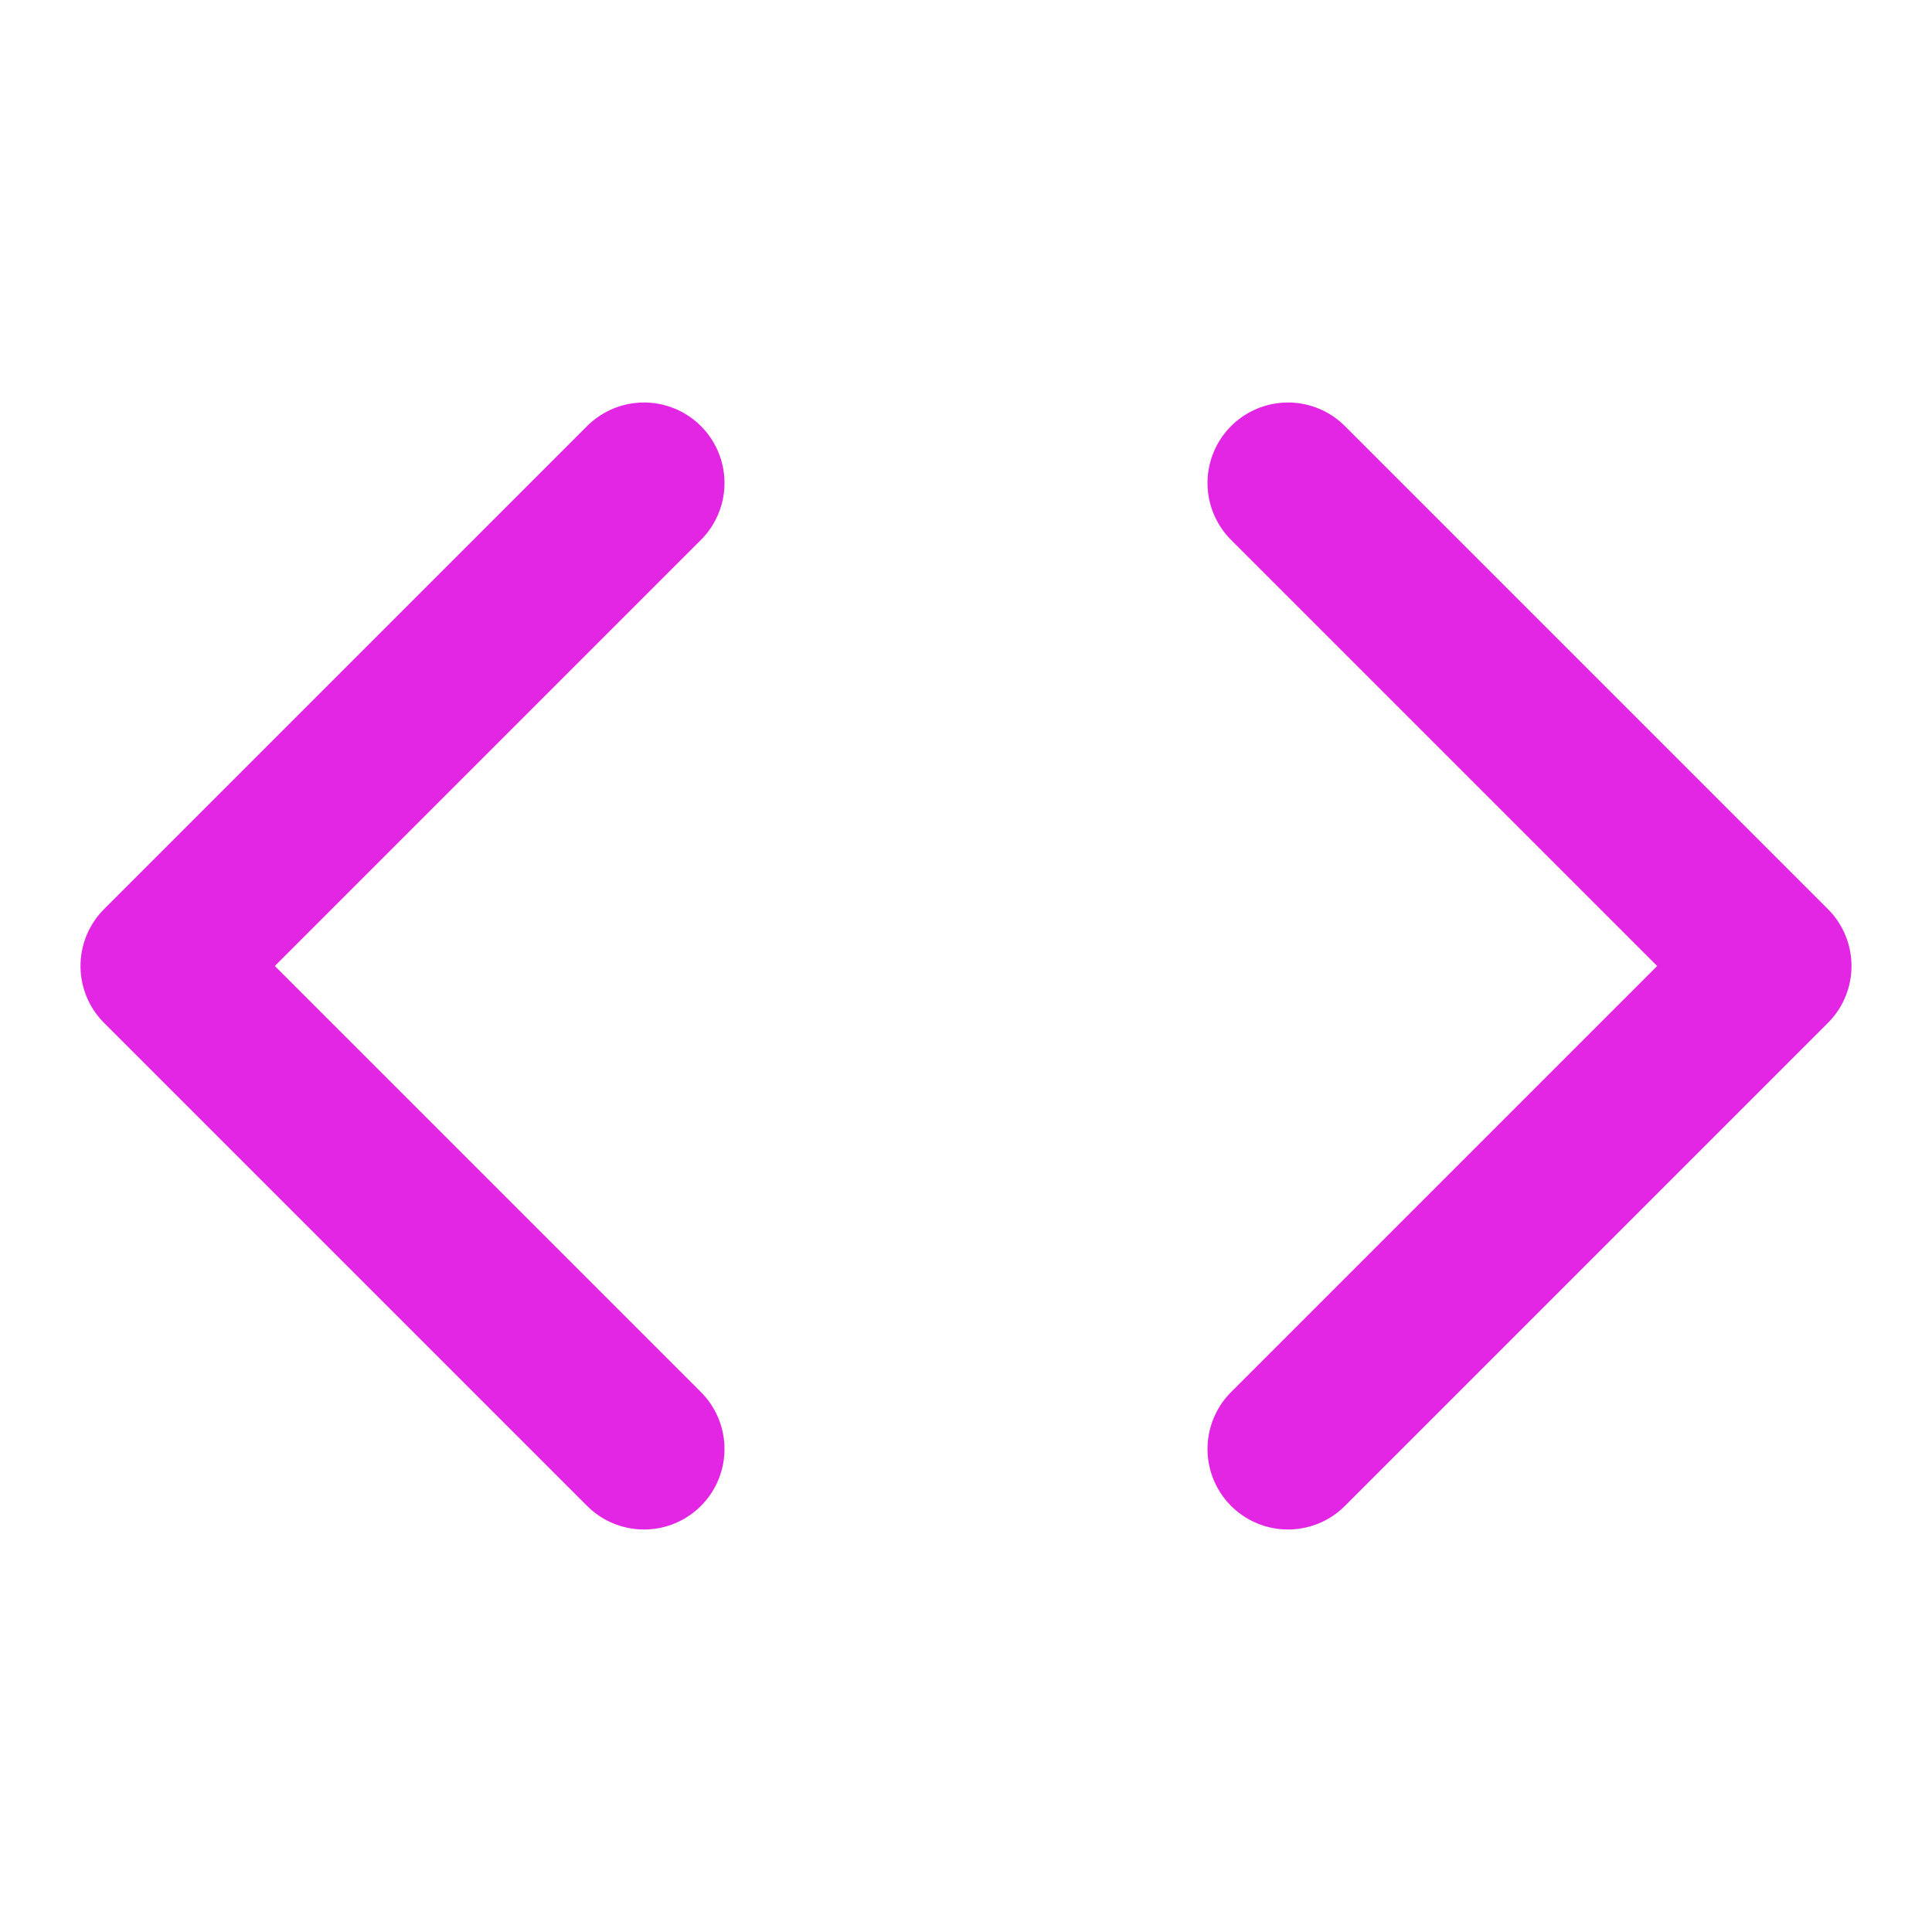
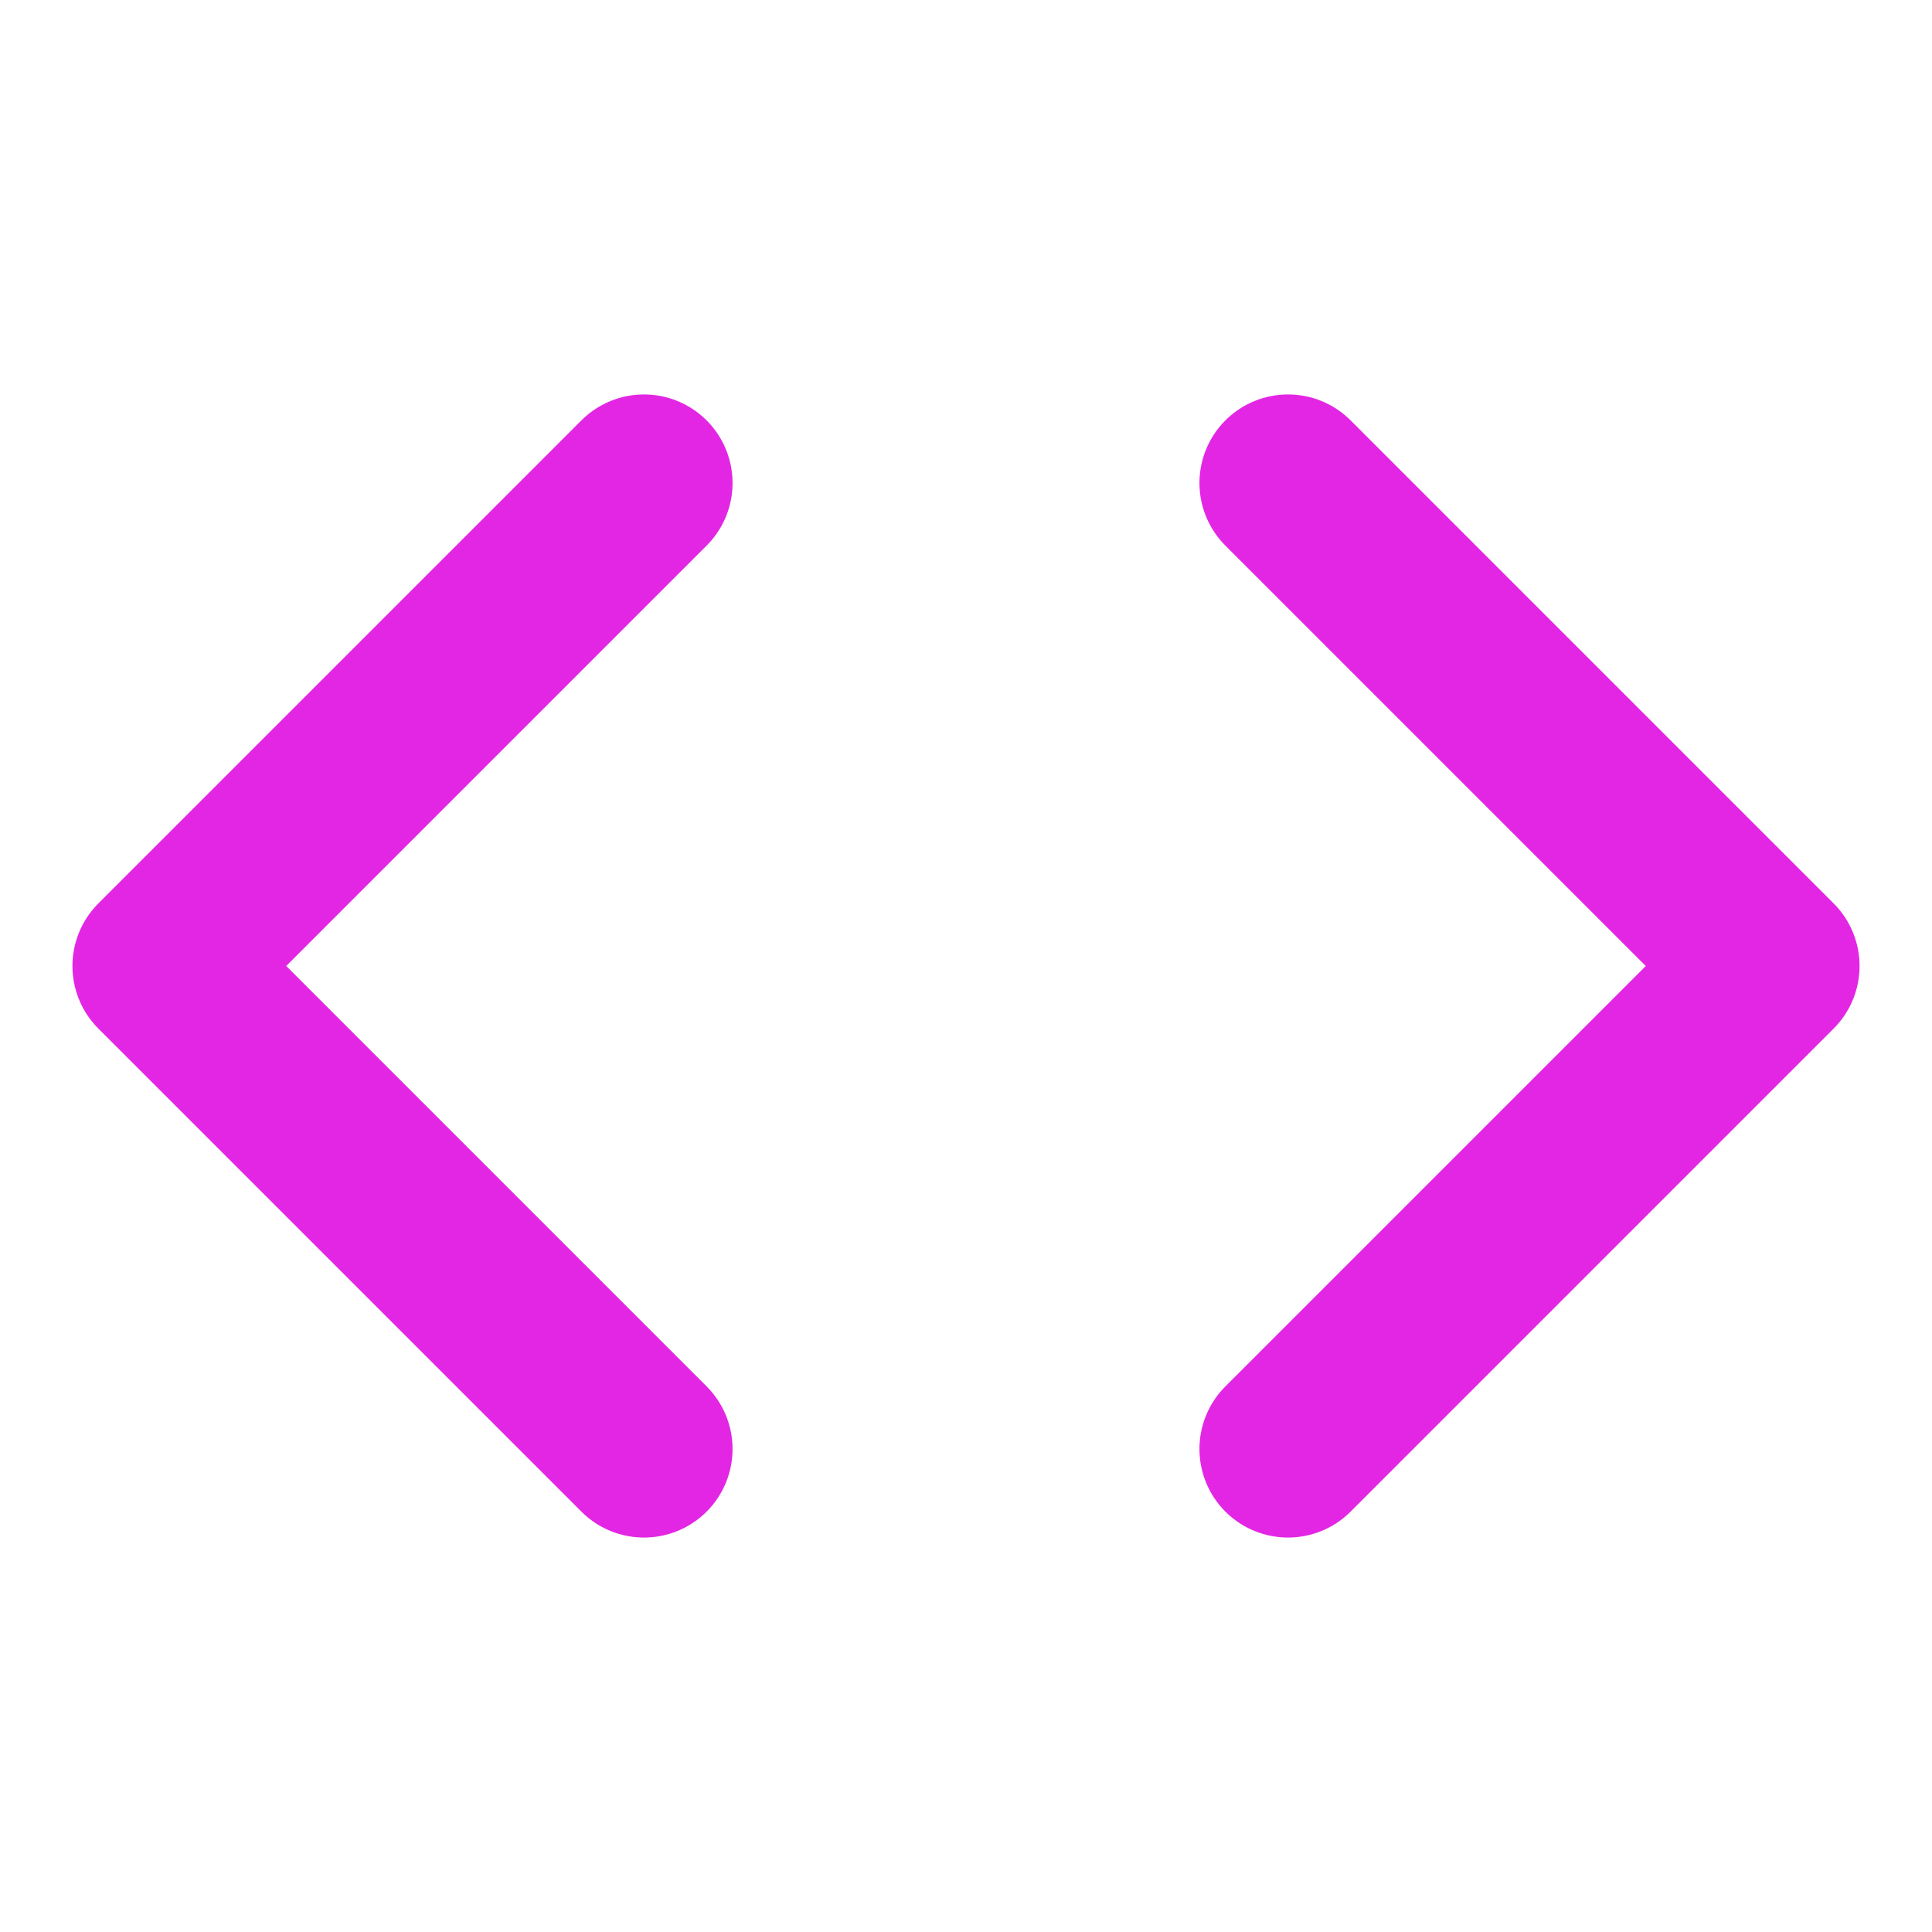
- <svg xmlns="http://www.w3.org/2000/svg" width="24" height="24" viewBox="0 0 24 24" fill="none" stroke="#E326E4" stroke-width="2" stroke-linecap="round" stroke-linejoin="round">
+ <svg xmlns="http://www.w3.org/2000/svg" viewBox="0 0 24 24" fill="none" stroke="#E326E4" stroke-width="2.2" stroke-linecap="round" stroke-linejoin="round">
  <polyline points="16 18 22 12 16 6" />
  <polyline points="8 6 2 12 8 18" />
</svg>
